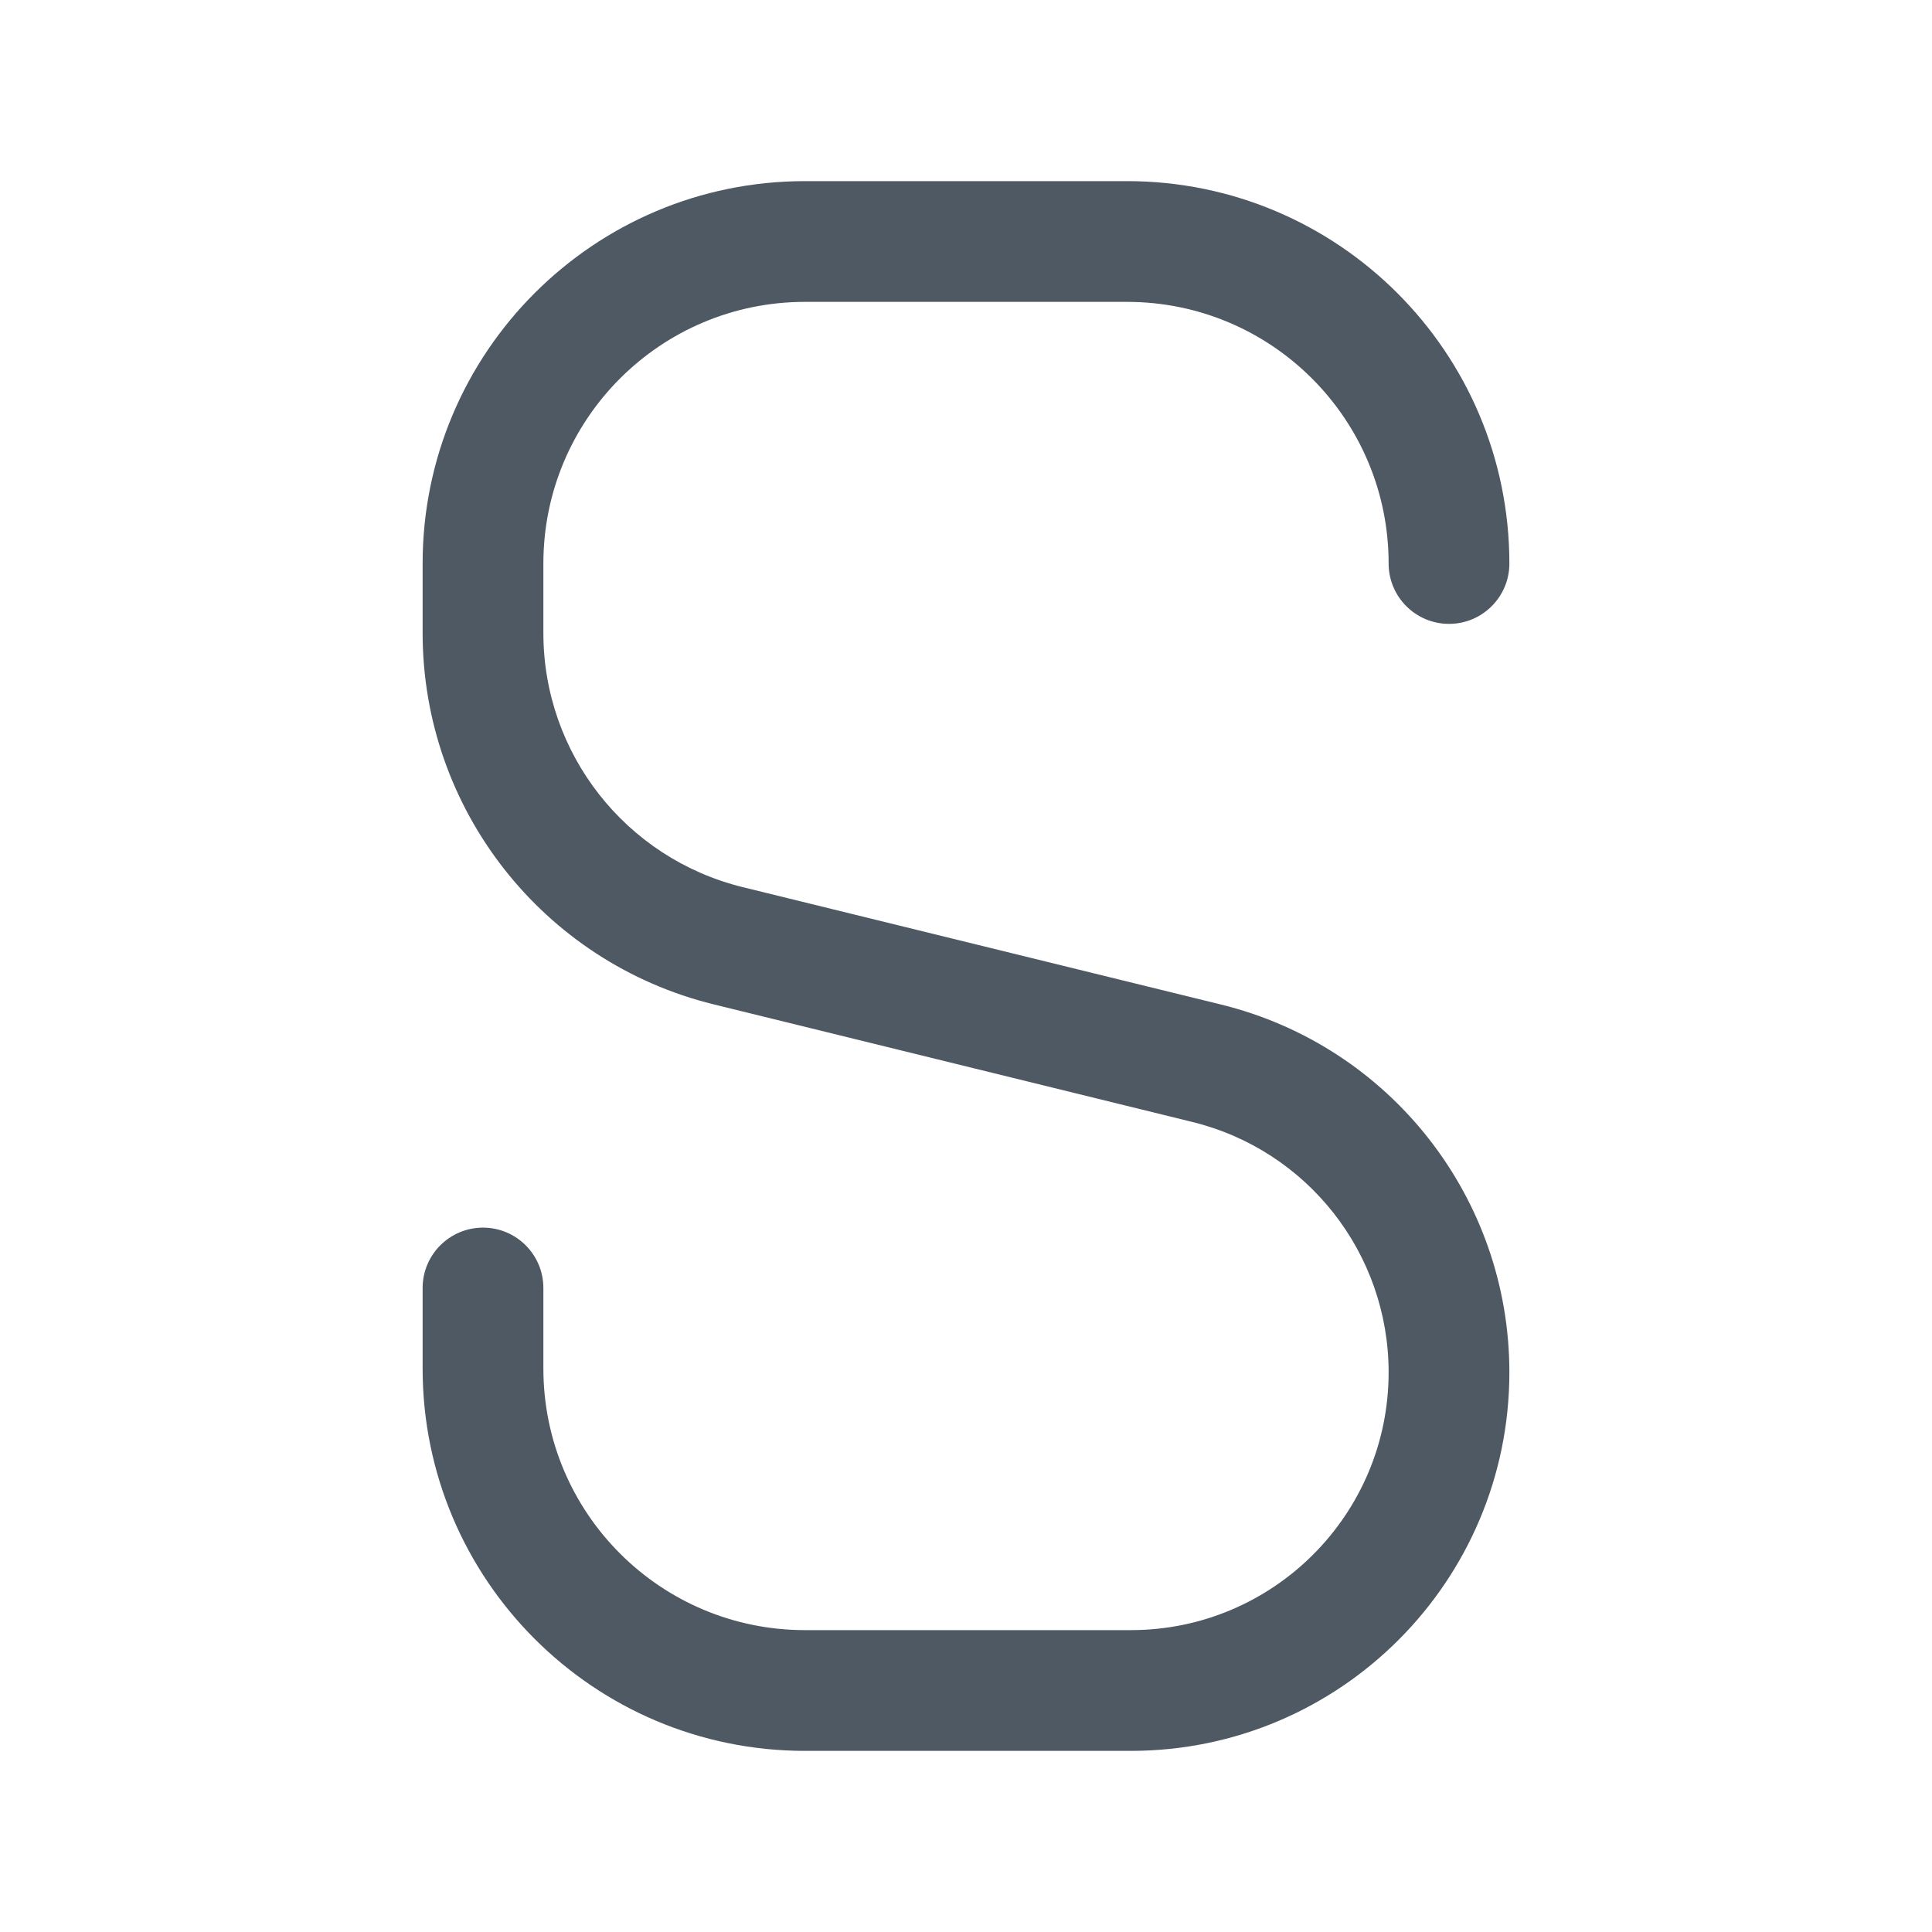
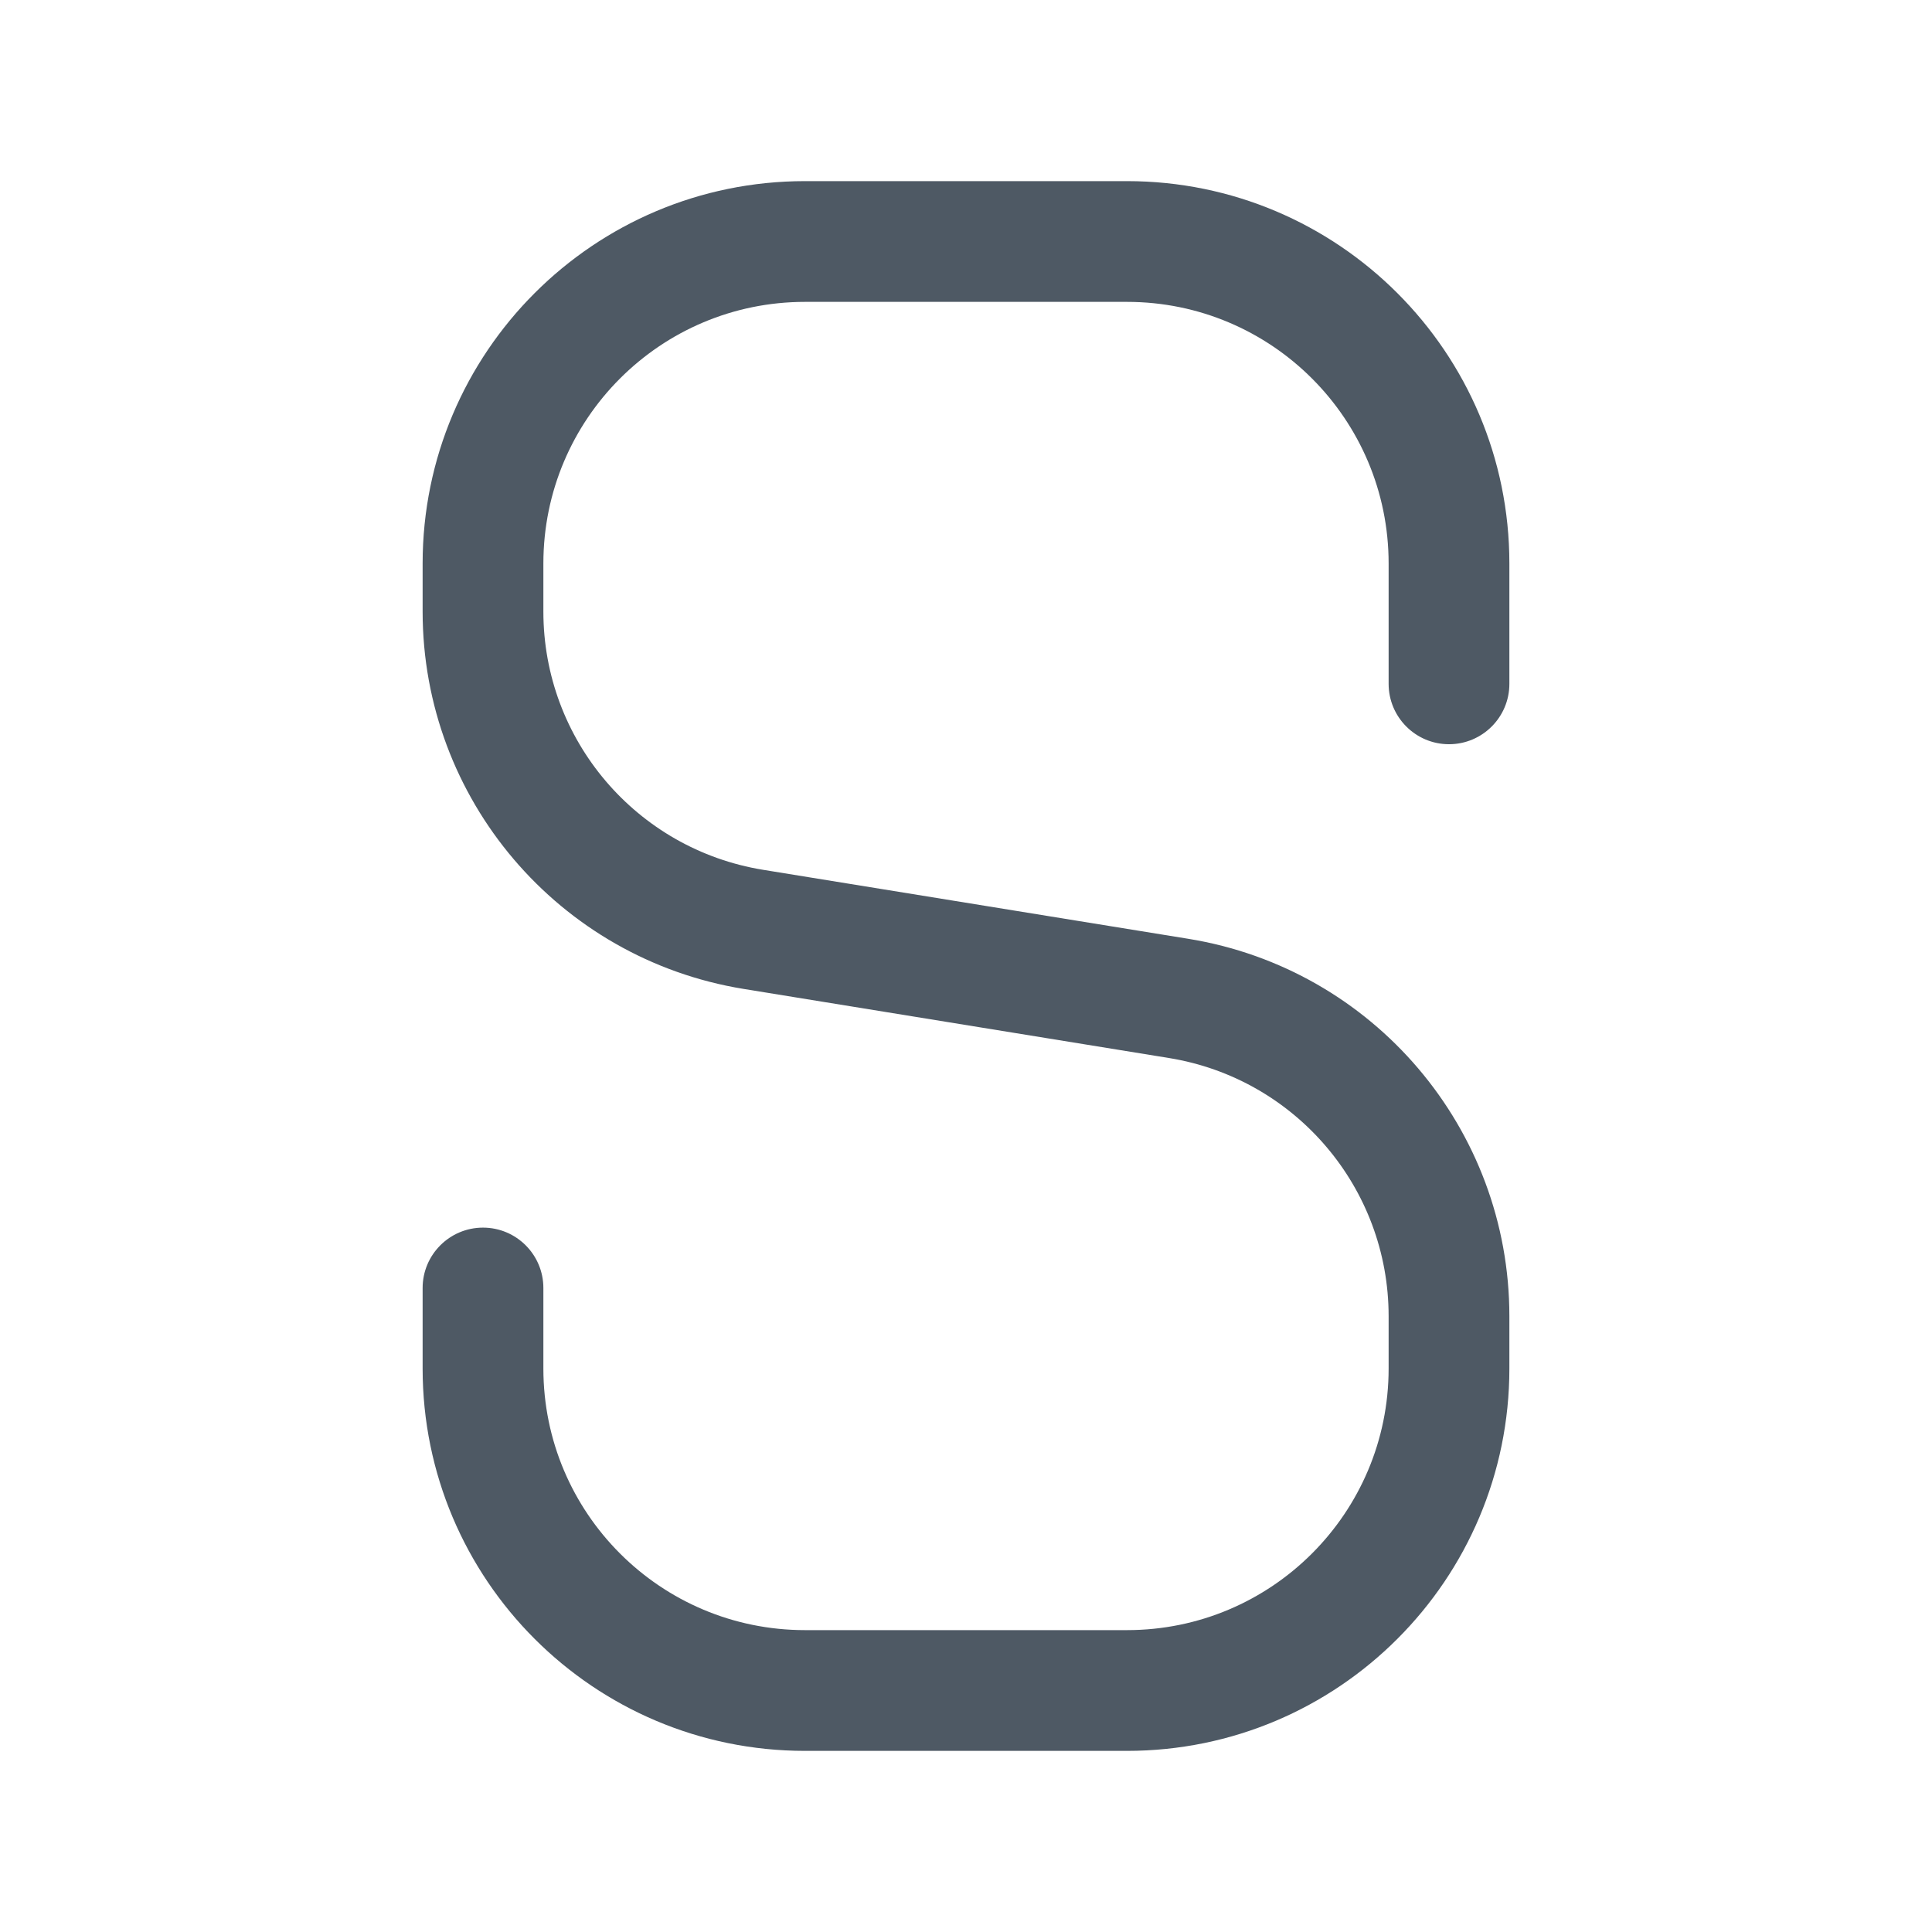
<svg xmlns="http://www.w3.org/2000/svg" width="24" height="24" viewBox="0 0 24 24" fill="none">
-   <path d="M17.25 7C17.25 5.205 15.795 3.75 14 3.75H10C8.205 3.75 6.75 5.205 6.75 7V7.863C6.75 9.36 7.772 10.662 9.225 11.02L15.169 12.479C17.272 12.996 18.75 14.882 18.75 17.047C18.75 19.644 16.644 21.75 14.047 21.75H10C7.377 21.75 5.25 19.623 5.25 17V16C5.25 15.586 5.586 15.25 6 15.25C6.414 15.25 6.75 15.586 6.75 16V17C6.75 18.795 8.205 20.25 10 20.25H14.047C15.816 20.25 17.25 18.816 17.25 17.047C17.25 15.572 16.243 14.288 14.81 13.937L8.867 12.477C6.743 11.955 5.25 10.05 5.25 7.863V7C5.25 4.377 7.377 2.25 10 2.25H14C16.623 2.25 18.75 4.377 18.75 7C18.75 7.414 18.414 7.75 18 7.75C17.586 7.75 17.25 7.414 17.25 7Z" fill="#4E5964" />
+   <path d="M17.25 8.495V7C17.25 5.205 15.795 3.75 14 3.75H10C8.205 3.75 6.75 5.205 6.75 7V7.597C6.75 9.191 7.906 10.549 9.479 10.805L14.761 11.662C17.06 12.035 18.75 14.021 18.75 16.351V17C18.75 19.623 16.623 21.75 14 21.75H10C7.377 21.75 5.25 19.623 5.25 17V16C5.25 15.586 5.586 15.25 6 15.25C6.414 15.25 6.75 15.586 6.75 16V17C6.75 18.795 8.205 20.25 10 20.25H14C15.795 20.25 17.25 18.795 17.25 17V16.351C17.25 14.757 16.094 13.398 14.521 13.143L9.239 12.285C6.94 11.912 5.25 9.926 5.25 7.597V7C5.25 4.377 7.377 2.25 10 2.25H14C16.623 2.25 18.75 4.377 18.75 7V8.495C18.75 8.909 18.414 9.245 18 9.245C17.586 9.245 17.25 8.909 17.25 8.495Z" fill="#4E5964" />
</svg>
